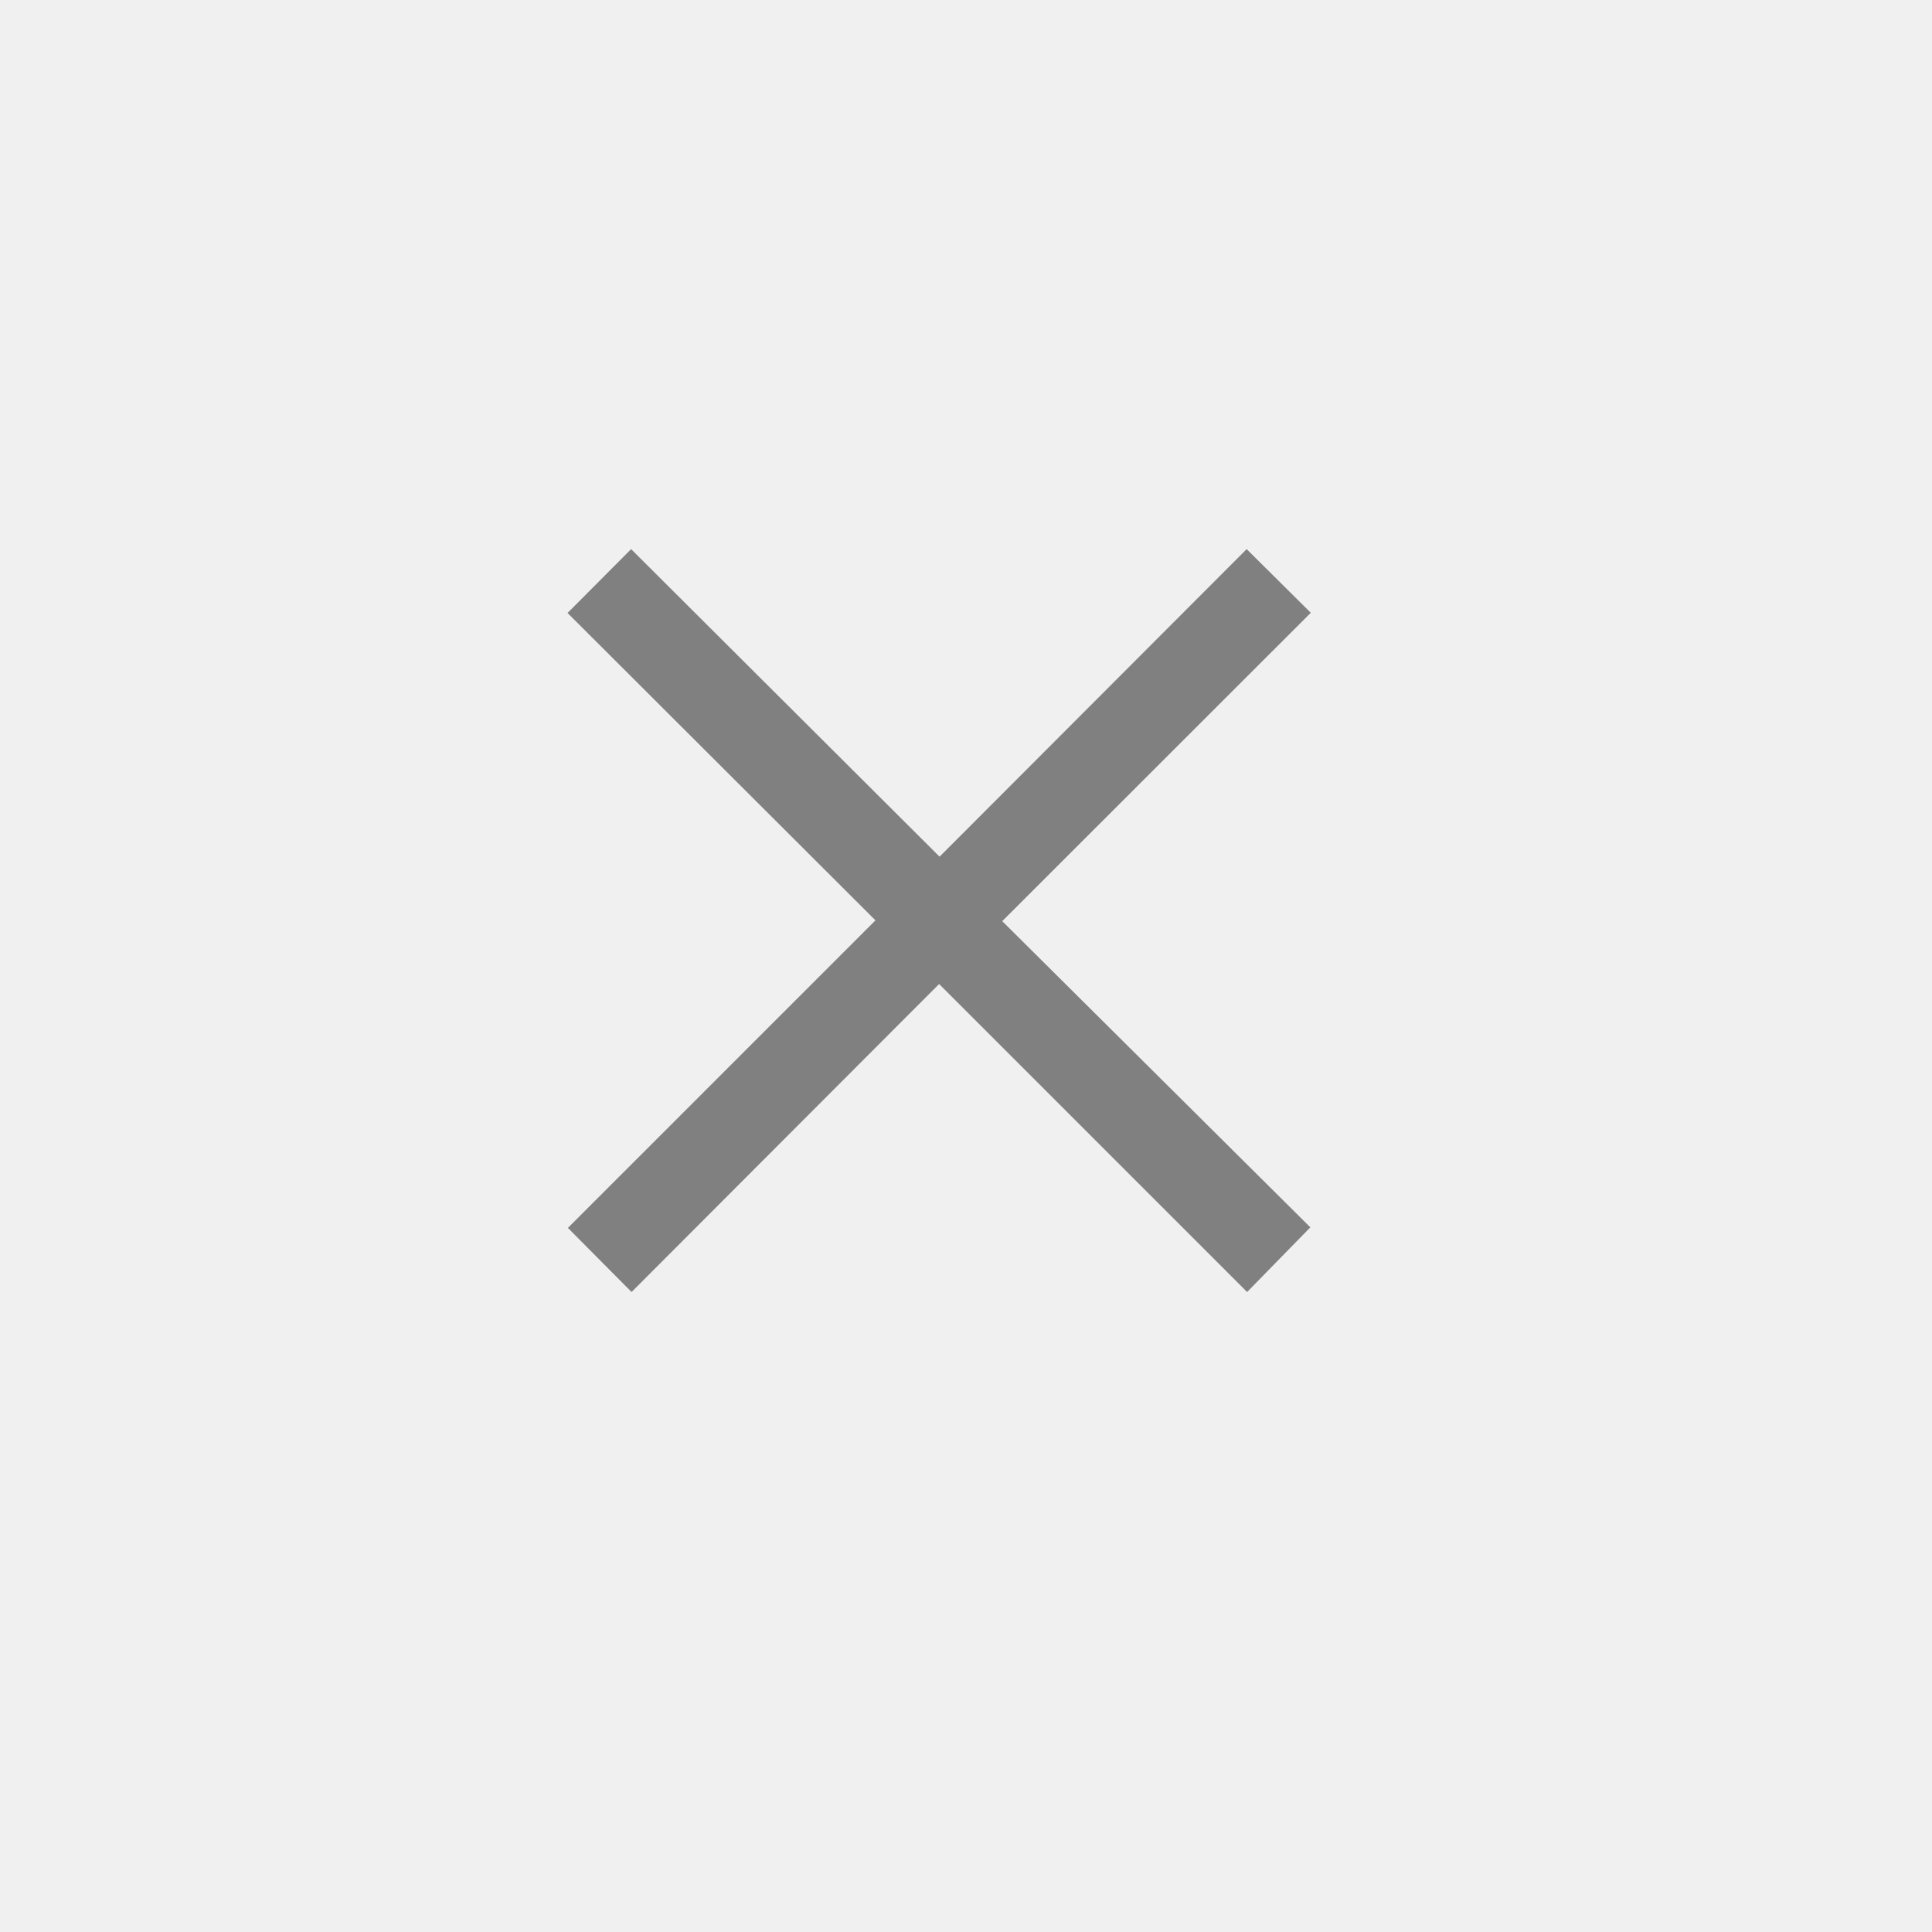
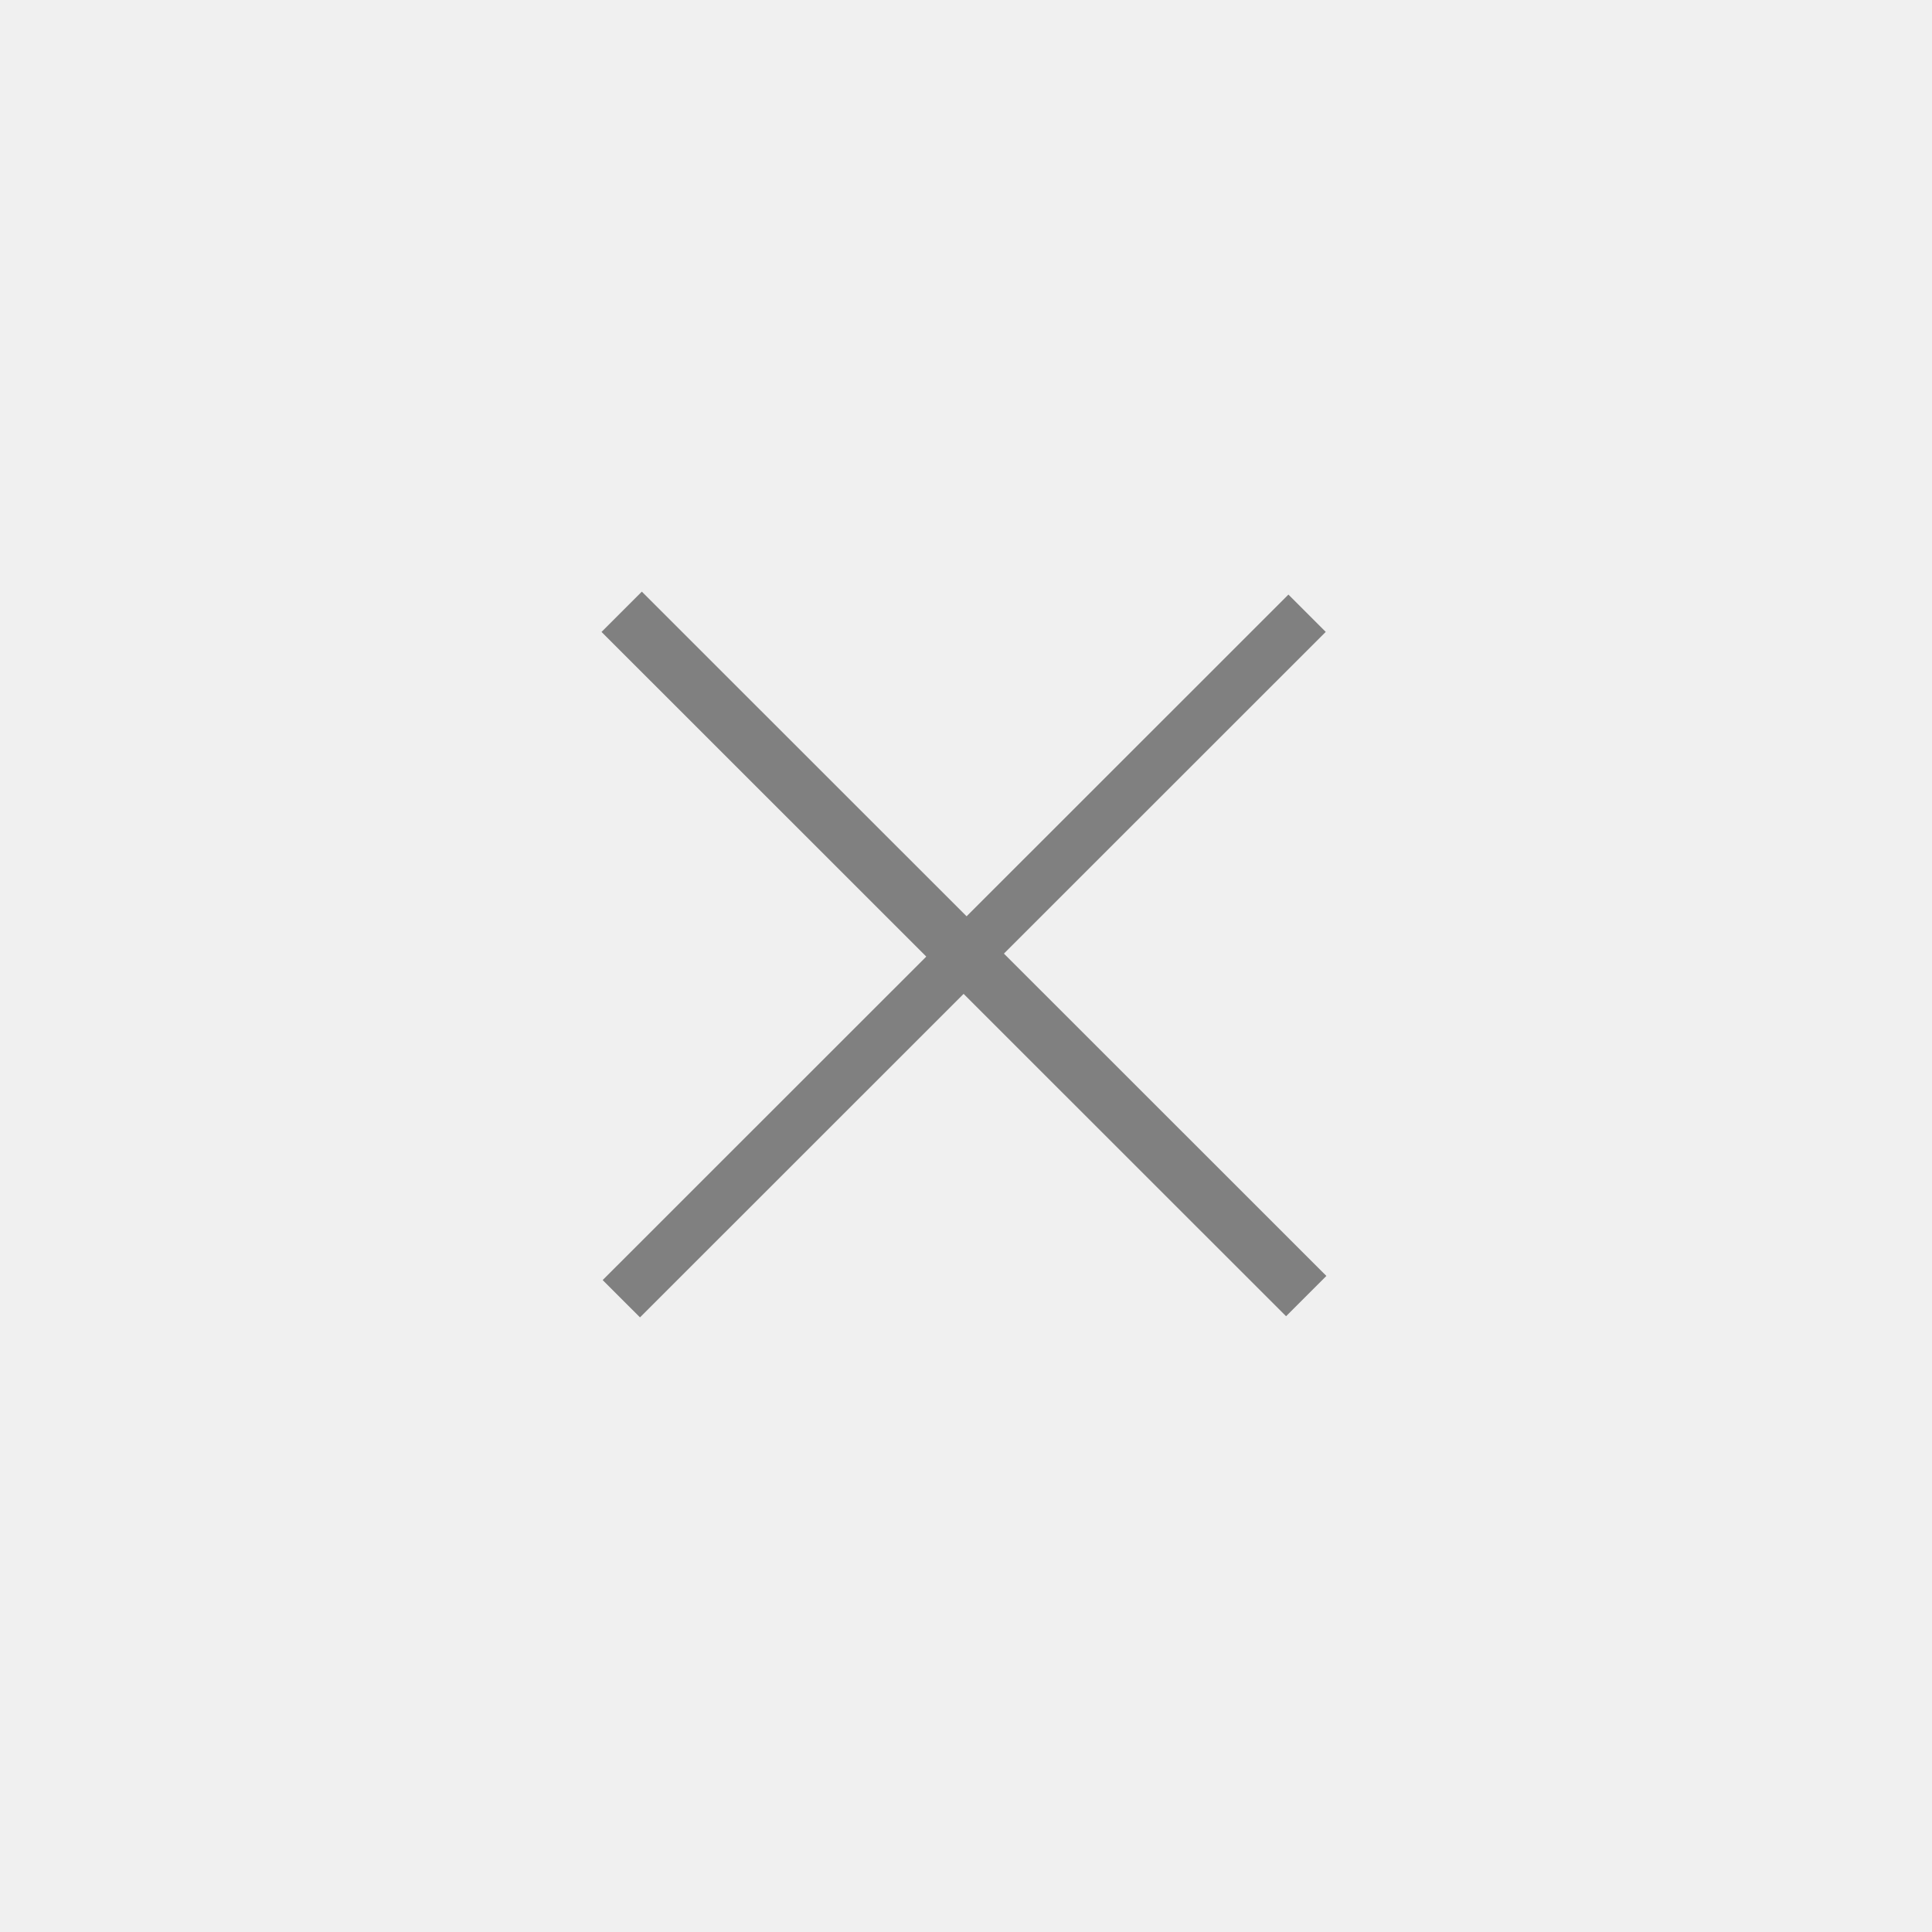
- <svg xmlns="http://www.w3.org/2000/svg" enable-background="new 0 0 32 32" height="16" id="Layer_1" version="1.1" viewBox="0 0 16 16" width="16" xml:space="preserve">
+ <svg xmlns="http://www.w3.org/2000/svg" enable-background="new 0 0 32 32" height="15" id="Layer_1" version="1.1" viewBox="0 0 15 15" width="15" xml:space="preserve">
  <defs id="defs24" />
-   <g style="display:inline" id="titlebutton-close" transform="translate(-645,185.6378)">
-     <g id="g4927-9" style="display:inline;opacity:1" transform="translate(-677.9754,-432.8138)">
-       <g transform="translate(-102.9)" style="display:inline;opacity:1" id="g4490-6-5-2">
-         <g id="g4092-0-2-21-0" style="display:inline" transform="translate(58)" />
-       </g>
-       <g id="g4778-2-68" transform="translate(1322.776,246.7432)" style="fill:#ffffff;fill-opacity:1">
-         <g style="display:inline;fill:#ffffff;fill-opacity:1" id="layer9-9-4-4" transform="translate(-60,-518)" />
-         <g id="layer10-2-1-8" transform="translate(-60,-518)" style="fill:#ffffff;fill-opacity:1" />
-         <g id="layer11-16-4-9" transform="translate(-60,-518)" style="fill:#ffffff;fill-opacity:1" />
-         <g transform="matrix(0.75,0,0,0.75,2,2.054688)" id="g2996-76-5" style="fill:#ffffff;fill-opacity:1">
-           <g transform="translate(-60,-518)" id="layer12-4-5-7" style="fill:#ffffff;fill-opacity:1">
-             <g transform="translate(19,-242)" id="layer4-4-1-9-5" style="display:inline;fill:#ffffff;fill-opacity:1">
-               <path d="m 45.568,763.901 3.406,3.396 3.391,-3.396 0.708,0.703 -3.407,3.405 3.402,3.381 -0.698,0.714 -3.401,-3.401 -3.396,3.401 -0.703,-0.708 L 48.266,768 44.866,764.606 Z" id="path10839-9-2-2" style="color:#bebebe;font-style:normal;font-variant:normal;font-weight:normal;font-stretch:normal;font-size:medium;line-height:normal;font-family:'Andale Mono';-inkscape-font-specification:'Andale Mono';text-indent:0;text-align:start;text-decoration:none;text-decoration-line:none;letter-spacing:normal;word-spacing:normal;text-transform:none;writing-mode:lr-tb;direction:ltr;text-anchor:start;display:inline;overflow:visible;visibility:visible;opacity:1;fill:#808080;fill-opacity:1;fill-rule:nonzero;stroke:none;stroke-width:1.781;marker:none;enable-background:new" />
-             </g>
-           </g>
+   <g style="display:inline" id="titlebutton-close" transform="matrix(0.9375,0,0,0.9374998,-604.6875,174.0354)">
+     <g id="g4927-9" style="display:inline;opacity:1" transform="translate(-678,-432.6378)">
+       <g id="g847">
+         <g id="g4490-6-5-2" style="display:inline;opacity:1" transform="translate(-103)">
+           <g transform="translate(58)" style="display:inline" id="g4092-0-2-21-0" />
        </g>
-         <g id="layer13-2-6-11" transform="translate(-60,-518)" style="fill:#ffffff;fill-opacity:1" />
-         <g id="layer14-4-0-33" transform="translate(-60,-518)" style="fill:#ffffff;fill-opacity:1" />
-         <g id="layer15-7-3-0" transform="translate(-60,-518)" style="fill:#ffffff;fill-opacity:1" />
+         <g style="display:inline;fill:#ffffff;fill-opacity:1" id="layer9-9-4-4" transform="translate(1263,-271.1328)" />
+         <g id="layer10-2-1-8" transform="translate(1263,-271.1328)" style="fill:#ffffff;fill-opacity:1" />
+         <g id="layer11-16-4-9" transform="translate(1263,-271.1328)" style="fill:#ffffff;fill-opacity:1" />
+         <g id="layer13-2-6-11" transform="translate(1263,-271.1328)" style="fill:#ffffff;fill-opacity:1" />
+         <g id="layer14-4-0-33" transform="translate(1263,-271.1328)" style="fill:#ffffff;fill-opacity:1" />
+         <g id="layer15-7-3-0" transform="translate(1263,-271.1328)" style="fill:#ffffff;fill-opacity:1" />
+         <rect transform="matrix(0.7072375,-0.706976,0.7072377,0.7069759,0,0)" y="1117.24" x="760.462" height="8.016" width="0.472" id="rect827" style="stroke-width:13.36;stroke-miterlimit:4;stroke-dasharray:none;fill:#808080;fill-opacity:1" />
+         <rect transform="matrix(-0.7072393,-0.7069742,-0.7072394,0.7069741,0,0)" y="-764.7" x="-1121.478" height="8.03" width="0.437" id="rect827-8" style="display:inline;opacity:1;fill:#808080;fill-opacity:1;stroke-width:13.36;stroke-miterlimit:4;stroke-dasharray:none" />
      </g>
    </g>
-     <rect y="-185.638" x="645" height="16" width="16" id="rect17883-39" style="display:inline;opacity:1;fill:none;fill-opacity:1;stroke:none;stroke-width:1;stroke-linecap:butt;stroke-linejoin:miter;stroke-miterlimit:4;stroke-dasharray:none;stroke-dashoffset:0;stroke-opacity:0" />
+     <rect y="-185.638" x="645" height="16" width="15" id="rect17883-39" style="display:inline;opacity:1;fill:none;fill-opacity:1;stroke:none;stroke-width:1;stroke-linecap:butt;stroke-linejoin:miter;stroke-miterlimit:4;stroke-dasharray:none;stroke-dashoffset:0;stroke-opacity:0" />
  </g>
</svg>
